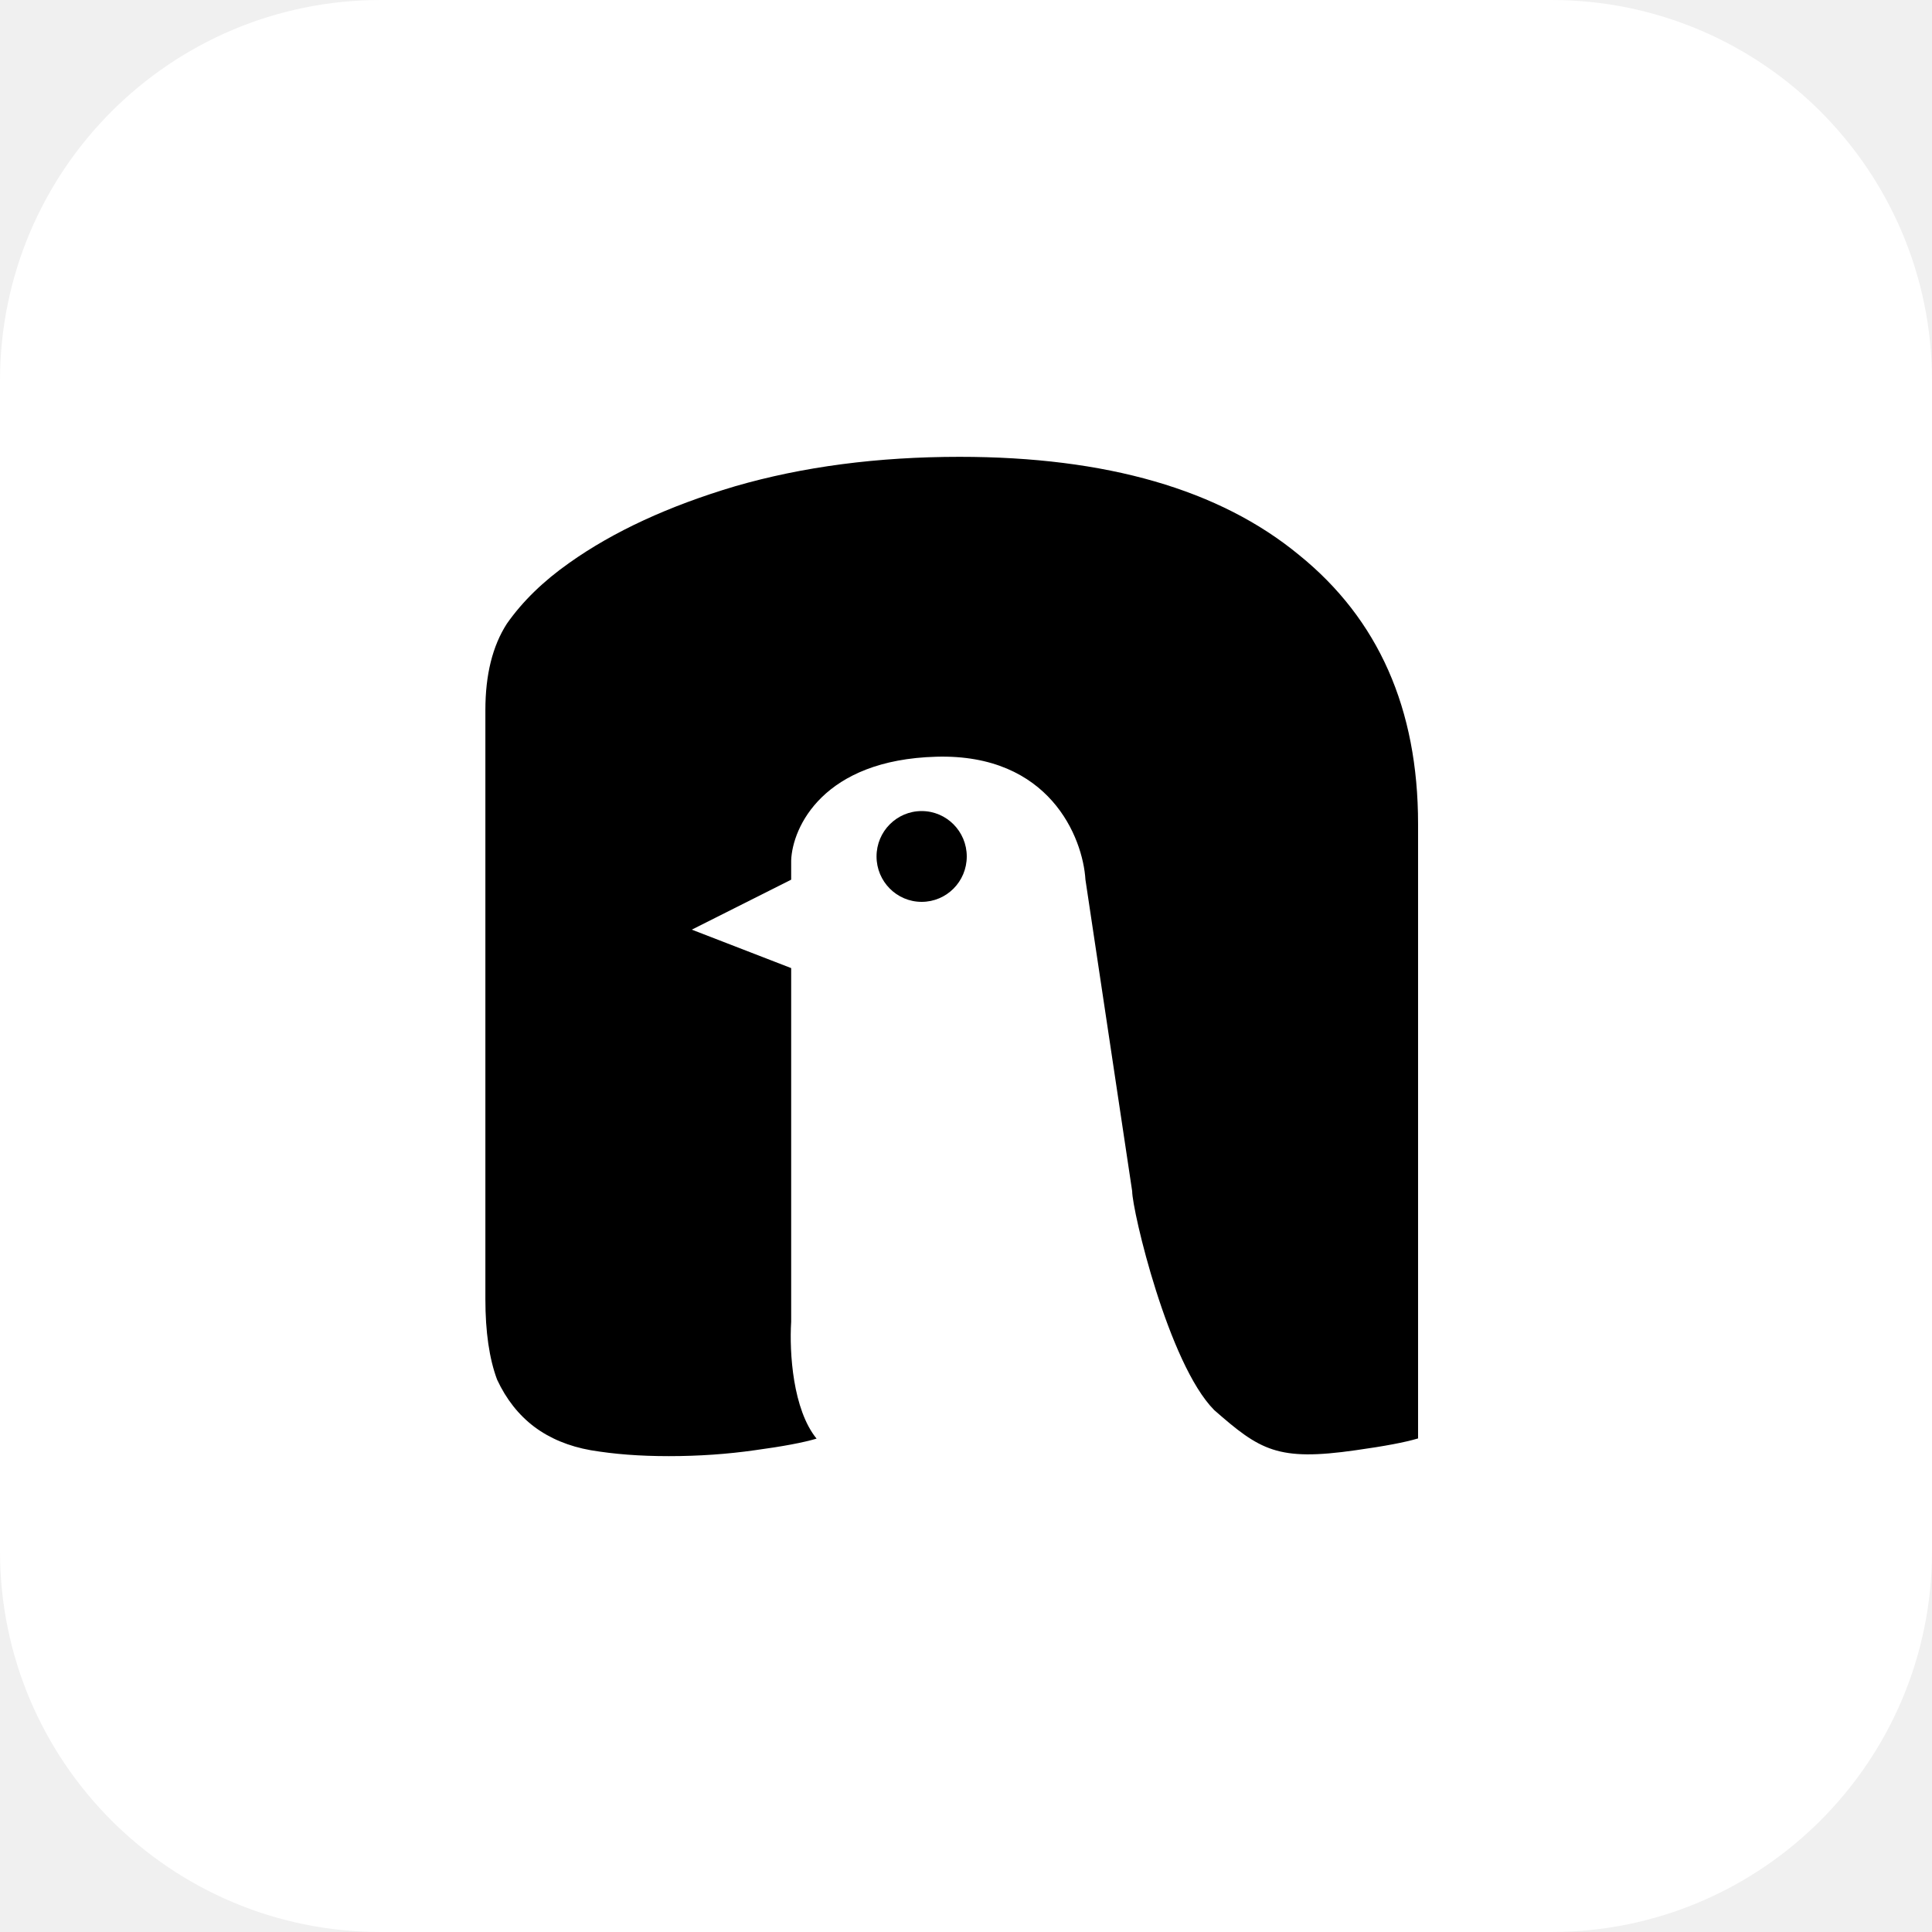
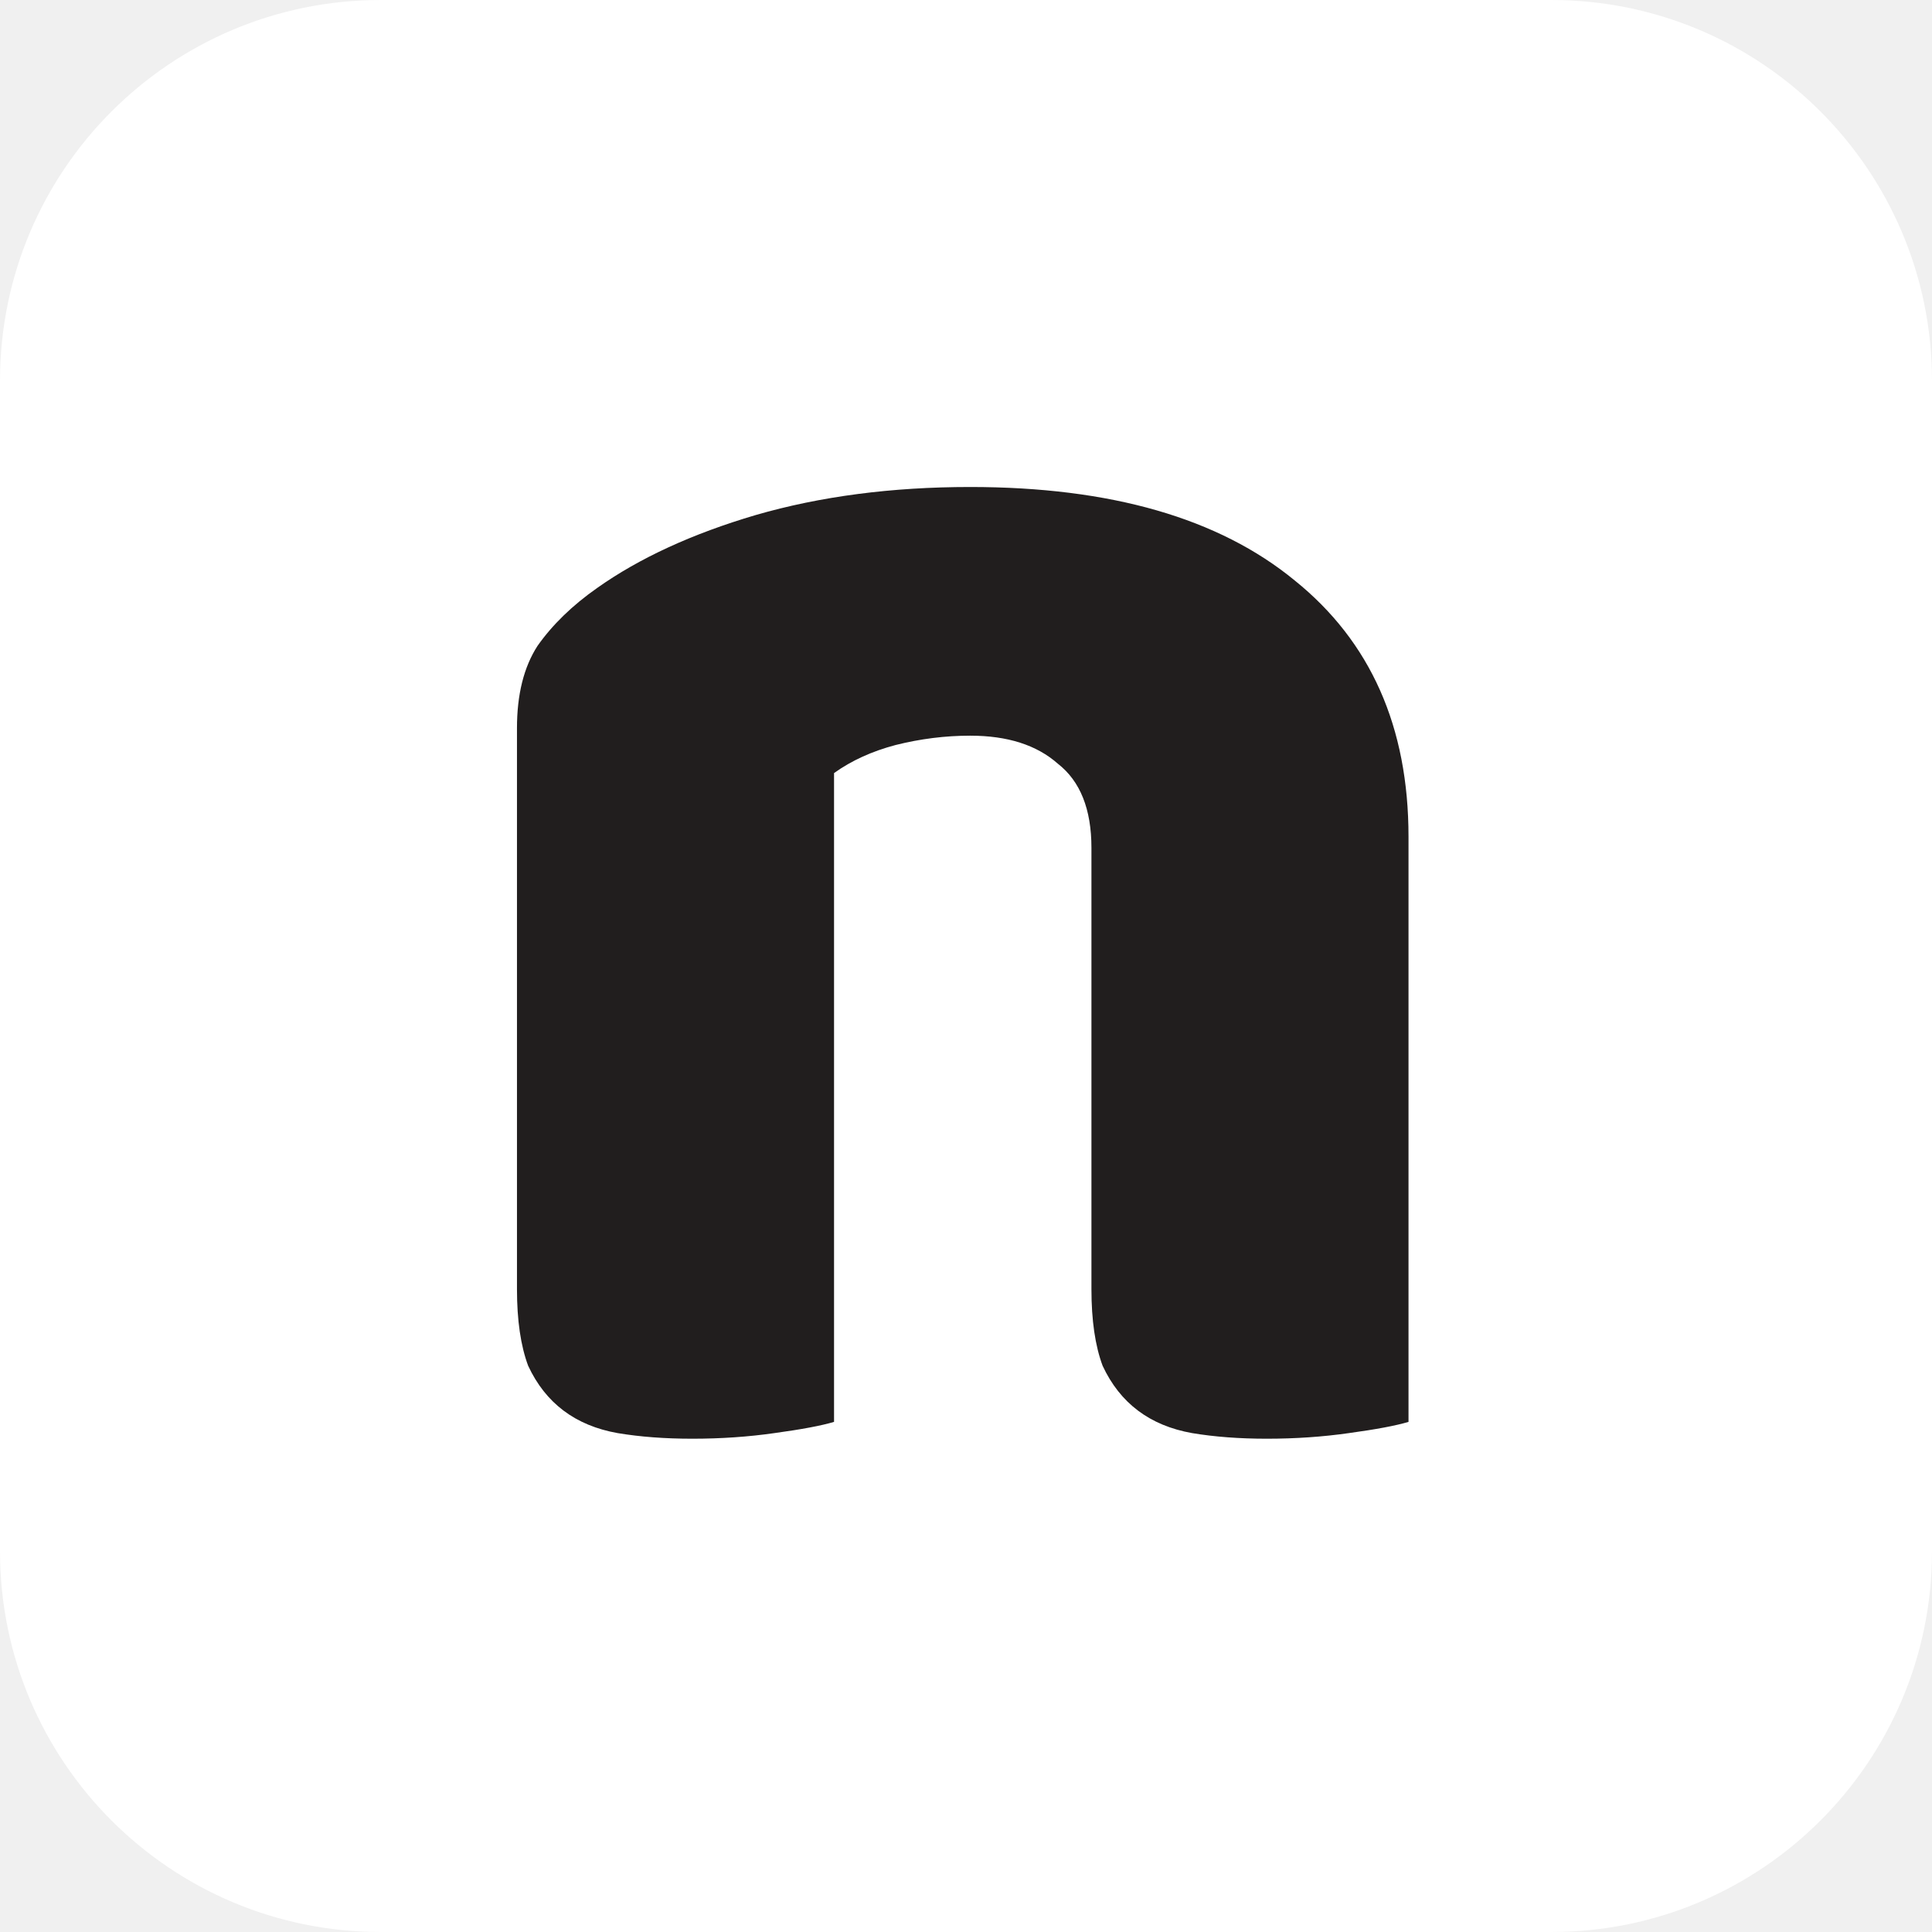
- <svg xmlns="http://www.w3.org/2000/svg" viewBox="0 0 203 203">
-   <defs>
-     <style>
-       .cls-1 {
-         fill: #fff;
-       }
-     </style>
-   </defs>
-   <g id="Background">
-     <rect class="cls-1" width="203" height="203" rx="40" ry="40" />
-   </g>
-   <g id="Logo">
-     <path d="M100.82,48c15.44,0,27.34,3.44,35.67,10.31,8.34,6.74,12.51,16.16,12.51,28.26v64.57c-1.37.41-3.55.82-6.56,1.24-8.22,1.18-10.04,0-14.86-4.22-4.82-4.85-8.62-20.98-8.62-23l-4.91-32.73c-.27-4.44-3.78-13.25-15.66-12.92-11.89.32-15.13,7.4-15.26,10.9v2.02l-10.44,5.25,10.44,4.04v37.15c-.2,3.29.18,9.23,2.67,12.29-1.37.41-3.54.82-6.5,1.22-2.87.41-5.88.62-9.02.62s-5.74-.21-8.2-.62c-2.32-.41-4.31-1.24-5.95-2.47-1.64-1.24-2.94-2.89-3.9-4.95-.82-2.2-1.23-5.02-1.23-8.46v-61.89c0-3.71.75-6.74,2.26-9.08,1.64-2.34,3.83-4.47,6.56-6.39,4.65-3.3,10.46-5.98,17.43-8.05,7.11-2.06,14.97-3.09,23.58-3.09Z" />
-     <path d="M101.58,89.99c0,2.64-2.12,4.77-4.74,4.77s-4.74-2.14-4.74-4.77,2.12-4.77,4.74-4.77,4.74,2.14,4.74,4.77Z" />
-   </g>
+ <svg xmlns="http://www.w3.org/2000/svg" viewBox="0 0 203 203" width="203" height="203">
+   <rect width="203" height="203" rx="40" ry="40" fill="#FFFFFF" />
+   <path transform="translate(44.447 11.660) scale(0.98725)" fill="#211E1E" d="M71.14 78.427C71.14 74.314 69.949 71.329 67.567 69.472C65.317 67.481 62.207 66.487 58.237 66.487C55.59 66.487 52.944 66.818 50.297 67.481C47.782 68.145 45.599 69.14 43.746 70.466V139.52C42.423 139.918 40.305 140.316 37.394 140.714C34.615 141.112 31.703 141.311 28.66 141.311C25.748 141.311 23.102 141.112 20.719 140.714C18.47 140.316 16.551 139.52 14.963 138.326C13.375 137.132 12.117 135.54 11.191 133.55C10.397 131.427 10 128.707 10 125.391V65.691C10 62.108 10.728 59.19 12.184 56.934C13.772 54.679 15.889 52.623 18.536 50.766C23.035 47.581 28.66 44.995 35.409 43.005C42.291 41.014 49.9 40.02 58.237 40.02C73.191 40.02 84.705 43.336 92.777 49.969C100.85 56.47 104.886 65.558 104.886 77.233V139.52C103.563 139.918 101.446 140.316 98.534 140.714C95.755 141.112 92.844 141.311 89.8 141.311C86.888 141.311 84.242 141.112 81.859 140.714C79.61 140.316 77.691 139.52 76.103 138.326C74.515 137.132 73.257 135.54 72.331 133.55C71.537 131.427 71.14 128.707 71.14 125.391V78.427Z" />
</svg>
